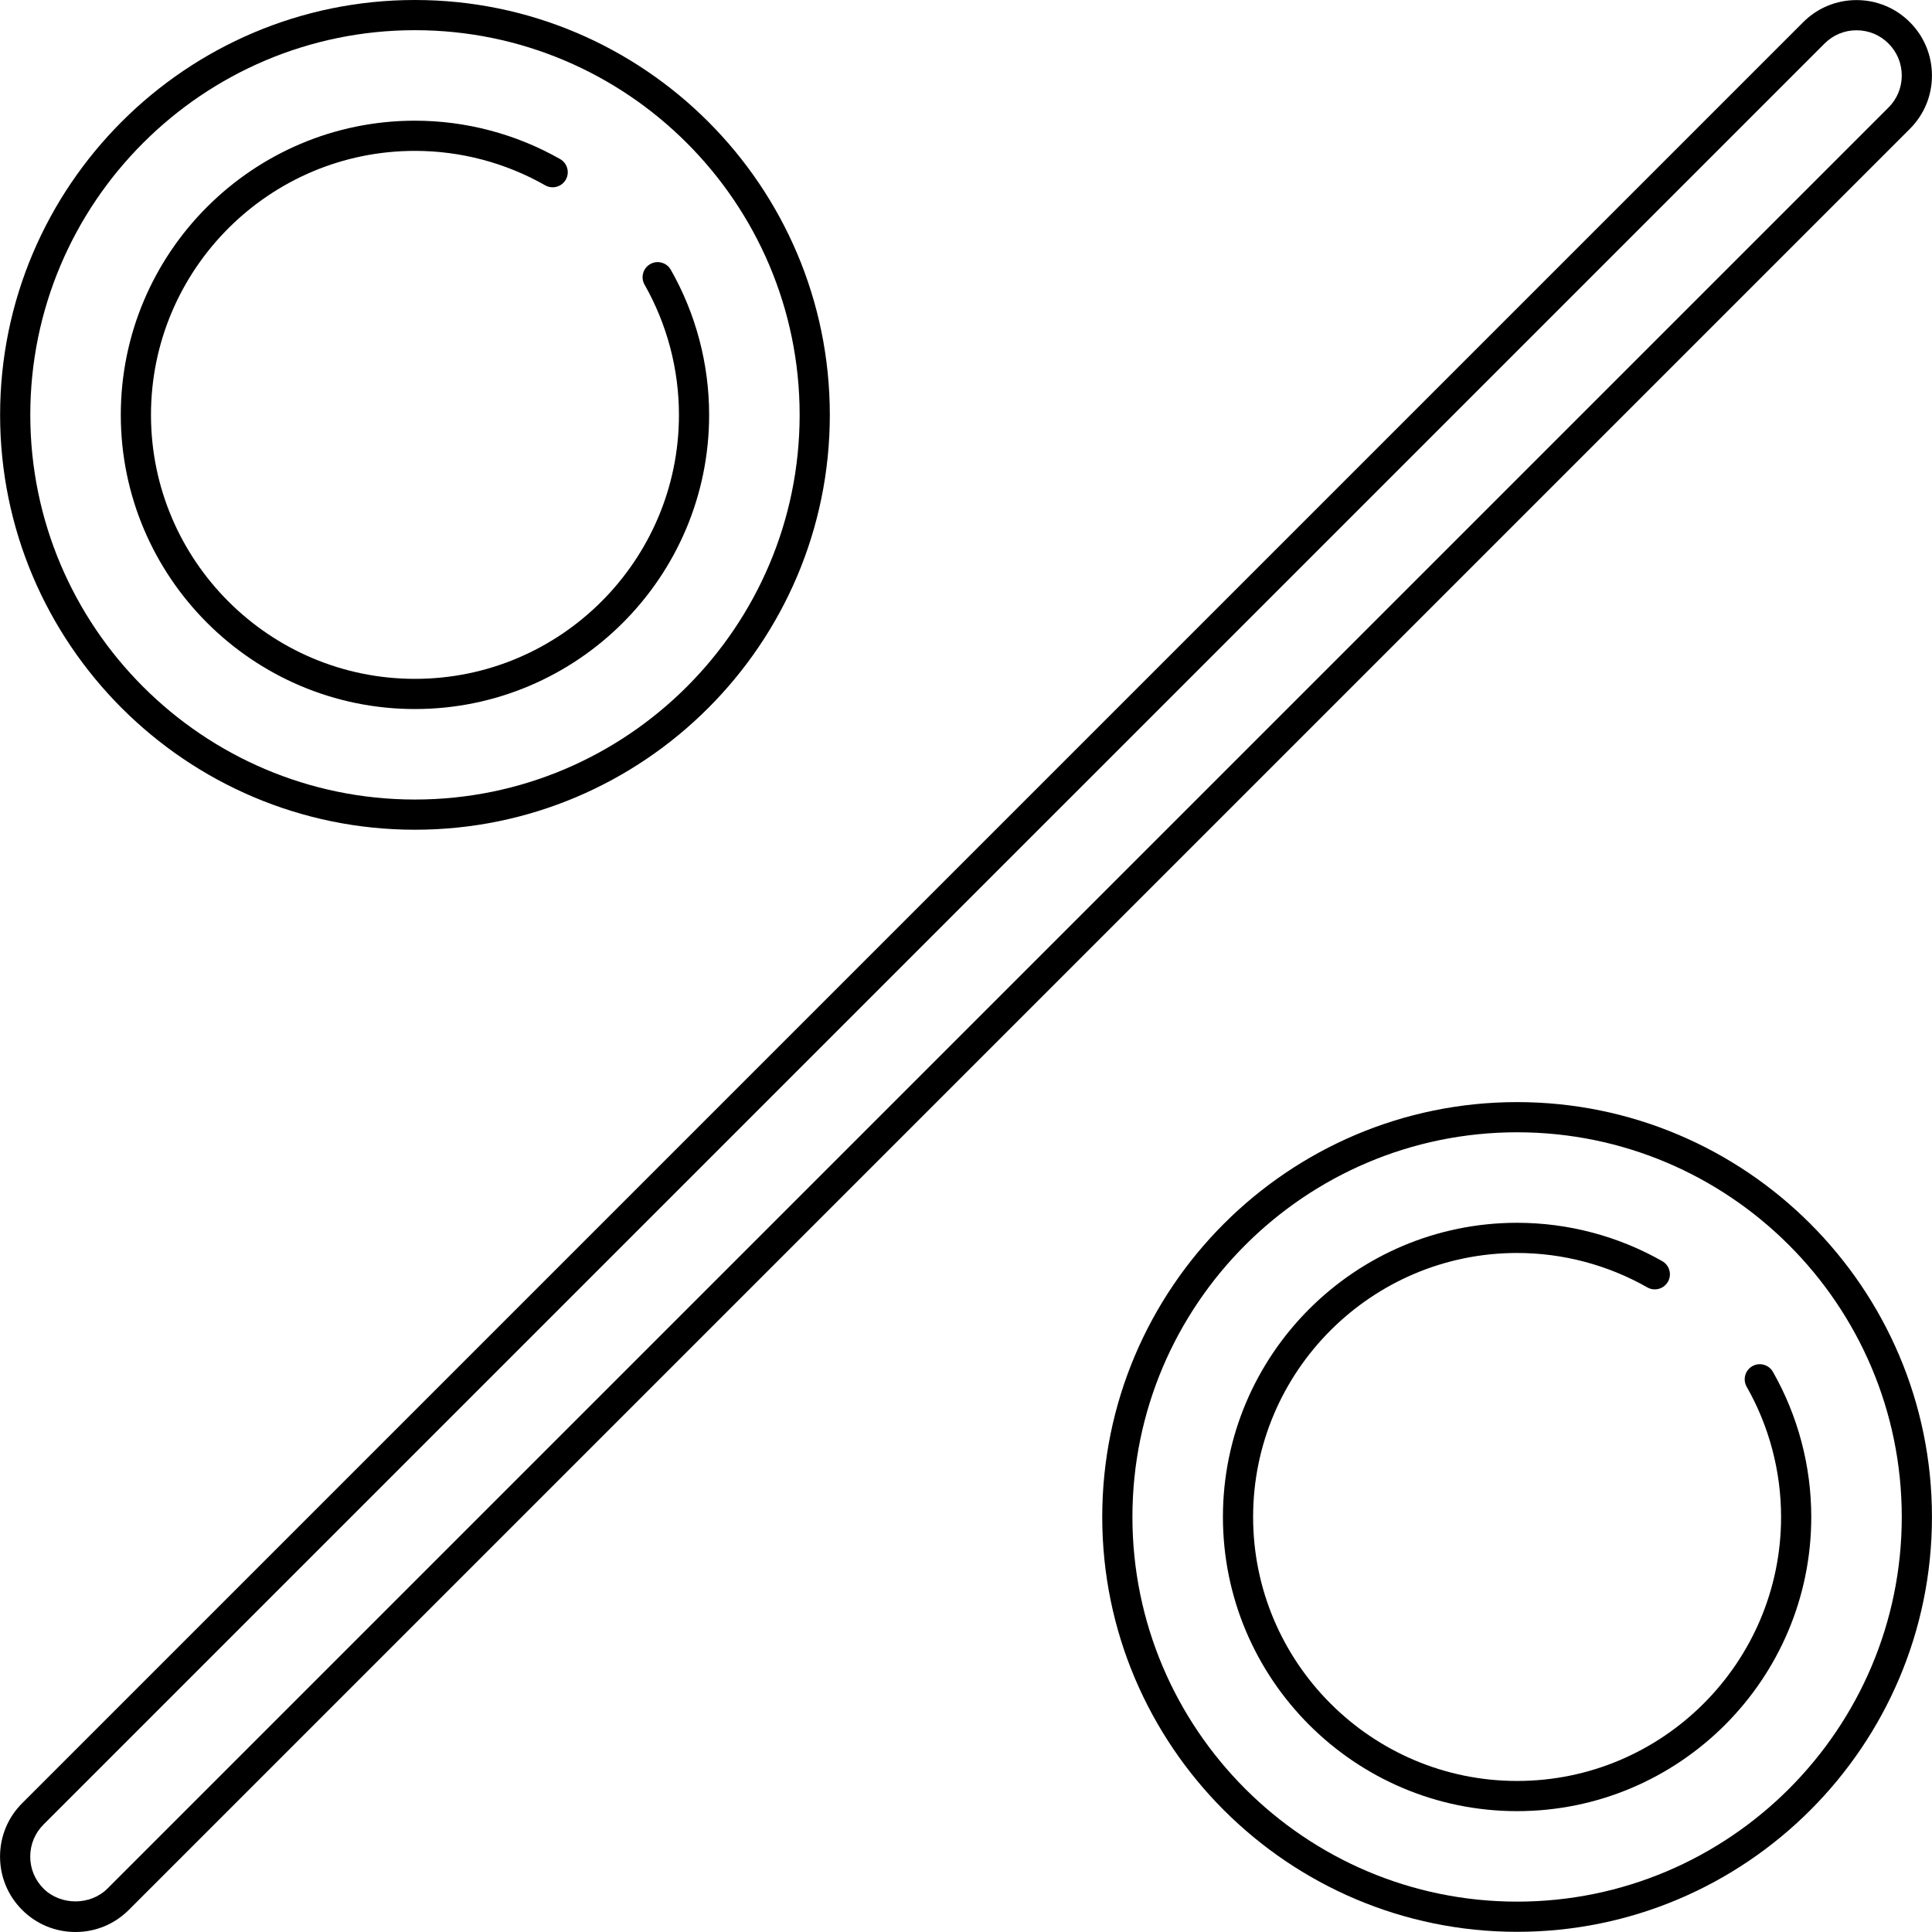
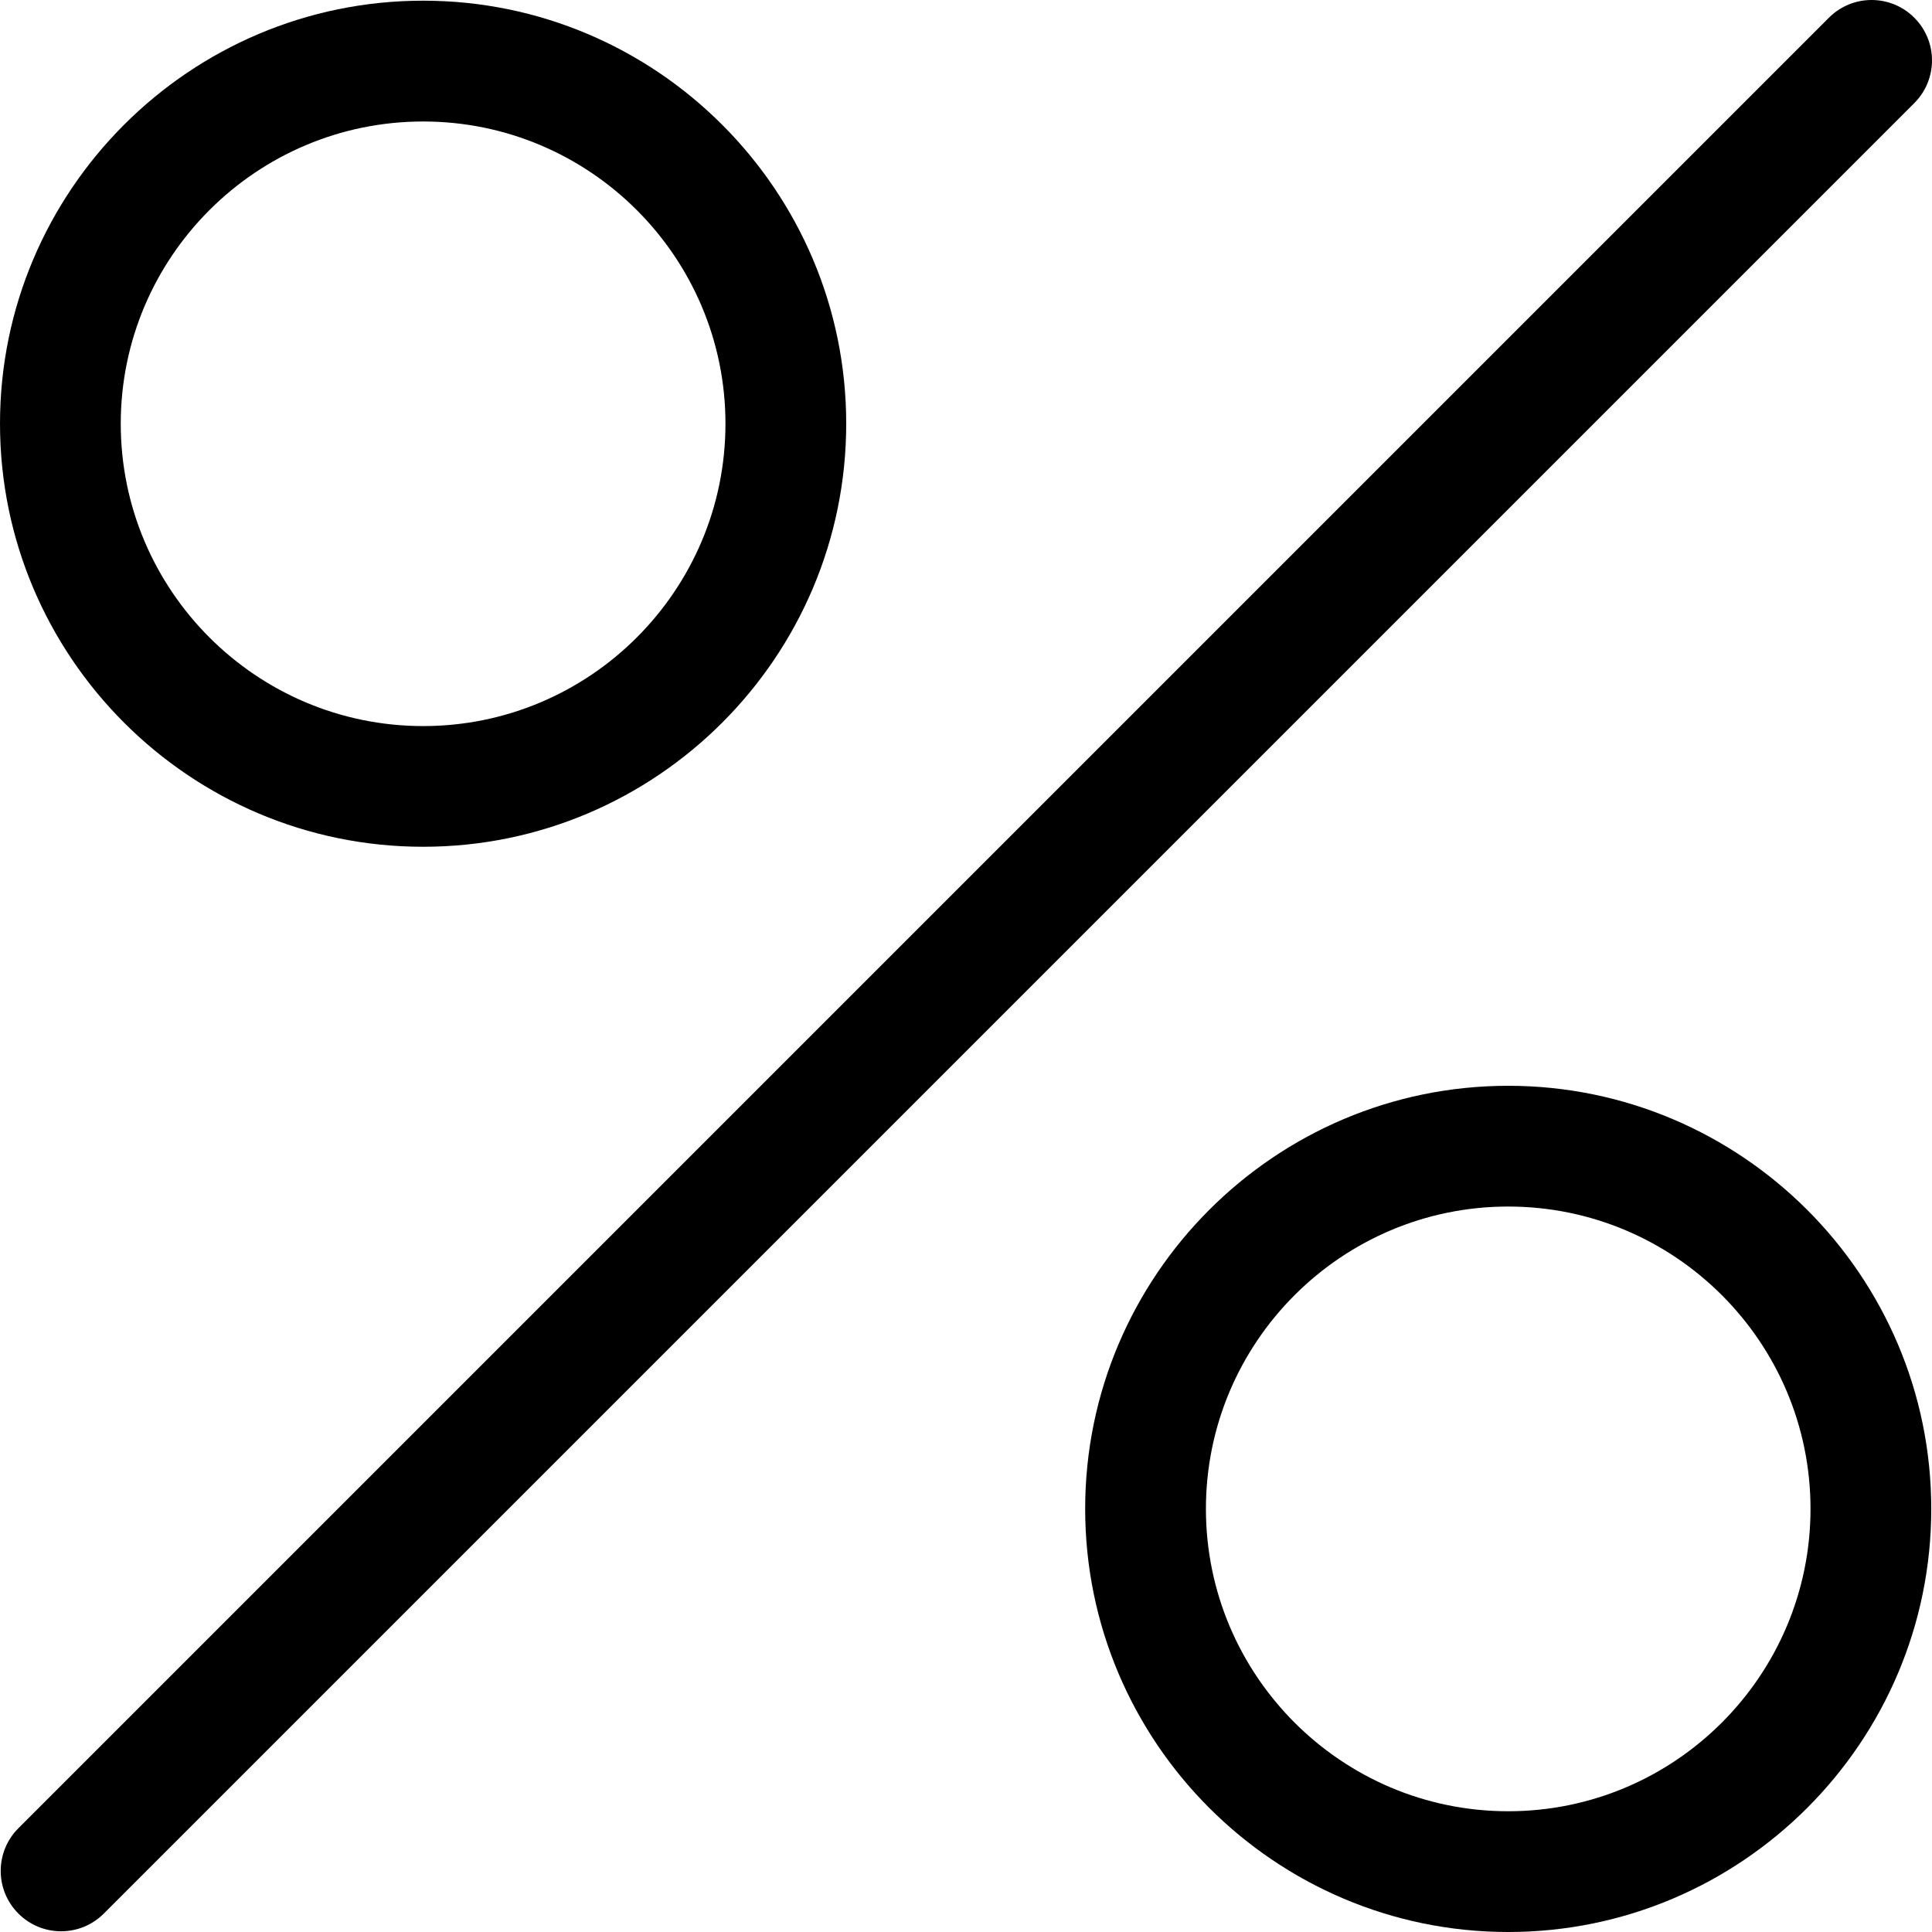
- <svg xmlns="http://www.w3.org/2000/svg" version="1.1" id="Layer_1" x="0px" y="0px" viewBox="0 0 512 512" style="enable-background:new 0 0 512 512;" xml:space="preserve">
+ <svg xmlns="http://www.w3.org/2000/svg" version="1.1" id="Layer_1" x="0px" y="0px" viewBox="0 0 512.004 512.004" style="enable-background:new 0 0 512.004 512.004;" xml:space="preserve">
  <g>
    <g>
-       <path d="M506.136,5.88c-3.772-3.776-8.796-5.856-14.14-5.856c-5.34,0-10.364,2.08-14.132,5.856L5.868,477.872    c-3.776,3.776-5.856,8.8-5.856,14.14c0,5.34,2.08,10.36,5.852,14.132C9.636,509.92,14.66,512,20.004,512    c5.34,0,10.356-2.08,14.132-5.856L506.132,34.152c3.776-3.772,5.856-8.792,5.856-14.132C511.988,14.68,509.908,9.656,506.136,5.88    z M500.476,28.492L28.48,500.488c-4.536,4.536-12.436,4.528-16.956,0c-2.264-2.264-3.512-5.272-3.512-8.476    c0-3.204,1.248-6.22,3.512-8.484l472-471.992c2.256-2.264,5.268-3.512,8.472-3.512c3.208,0,6.22,1.244,8.48,3.512    c2.264,2.264,3.512,5.28,3.512,8.484C503.988,23.22,502.74,26.232,500.476,28.492z" />
+       <path d="M507.312,4.692c-6.256-6.256-16.368-6.256-22.624,0L4.88,484.5c-6.256,6.256-6.256,16.368,0,22.624    c3.12,3.12,7.216,4.688,11.312,4.688s8.176-1.552,11.312-4.688L507.312,27.316C513.568,21.06,513.568,10.948,507.312,4.692z" />
    </g>
  </g>
  <g>
    <g>
-       <g>
-         <path d="M402.048,292.068c-60.624,0-109.944,49.32-109.944,109.944c0,60.62,49.32,109.94,109.944,109.94     c60.62,0,109.94-49.32,109.94-109.94C511.988,341.388,462.668,292.068,402.048,292.068z M402.048,503.952     c-56.208,0-101.944-45.732-101.944-101.94s45.732-101.944,101.944-101.944c56.208,0,101.94,45.736,101.94,101.944     S458.256,503.952,402.048,503.952z" />
-         <path d="M469.84,363.548c-1.096-1.916-3.54-2.588-5.456-1.496c-1.916,1.092-2.588,3.536-1.496,5.456     c5.964,10.472,9.116,22.408,9.116,34.504c0,38.576-31.38,69.96-69.956,69.96s-69.96-31.384-69.96-69.96s31.38-69.96,69.96-69.96     c12.092,0,24.028,3.156,34.52,9.124c1.904,1.084,4.356,0.42,5.452-1.5c1.092-1.916,0.42-4.36-1.5-5.452     c-11.692-6.656-24.996-10.172-38.472-10.172c-42.988,0-77.96,34.972-77.96,77.96c0,42.988,34.972,77.96,77.96,77.96     c42.984,0,77.956-34.972,77.956-77.96C480.004,388.528,476.488,375.228,469.84,363.548z" />
-       </g>
+       <path d="M112.144,0.18C50.32,0.18,0,50.468,0,112.276C0,174.1,50.32,224.404,112.144,224.404    c61.808,0,112.112-50.288,112.112-112.128C224.256,50.468,173.952,0.18,112.144,0.18z M112.144,192.42    C67.952,192.42,32,156.484,32,112.292c0-44.16,35.952-80.096,80.144-80.096c44.176,0,80.112,35.936,80.112,80.096    C192.256,156.484,156.32,192.42,112.144,192.42z" />
    </g>
  </g>
  <g>
    <g>
-       <g>
-         <path d="M109.968,0C49.348,0,0.028,49.32,0.028,109.944c0,60.624,49.32,109.944,109.94,109.944     c60.624,0,109.948-49.32,109.944-109.948C219.912,49.32,170.592,0,109.968,0z M109.968,211.884     c-56.208,0-101.94-45.736-101.94-101.944S53.756,8,109.968,8s101.944,45.732,101.944,101.94S166.176,211.884,109.968,211.884z" />
-         <path d="M177.768,71.488c-1.096-1.924-3.548-2.592-5.452-1.5c-1.92,1.092-2.592,3.536-1.5,5.452     c5.96,10.48,9.112,22.412,9.112,34.504c0,38.576-31.38,69.96-69.96,69.96c-38.572,0-69.956-31.384-69.956-69.96     c0-38.576,31.38-69.96,69.956-69.96c12.1,0,24.032,3.156,34.516,9.128c1.912,1.088,4.364,0.42,5.456-1.496     c1.092-1.92,0.42-4.364-1.496-5.456c-11.688-6.656-24.992-10.176-38.476-10.176c-42.984,0-77.956,34.972-77.956,77.96     c0,42.988,34.972,77.96,77.956,77.96c42.988,0,77.96-34.976,77.96-77.96C187.928,96.464,184.416,83.168,177.768,71.488z" />
-       </g>
+       <path d="M399.696,287.748c-61.808,0-112.112,50.304-112.112,112.112c0,61.824,50.304,112.144,112.112,112.144    c61.824,0,112.112-50.32,112.112-112.144C511.808,338.052,461.504,287.748,399.696,287.748z M399.696,480.004    c-44.176,0-80.112-35.952-80.112-80.144c0-44.176,35.936-80.112,80.112-80.112c44.176,0,80.112,35.936,80.112,80.112    C479.808,444.052,443.872,480.004,399.696,480.004z" />
    </g>
  </g>
  <g>
</g>
  <g>
</g>
  <g>
</g>
  <g>
</g>
  <g>
</g>
  <g>
</g>
  <g>
</g>
  <g>
</g>
  <g>
</g>
  <g>
</g>
  <g>
</g>
  <g>
</g>
  <g>
</g>
  <g>
</g>
  <g>
</g>
</svg>
